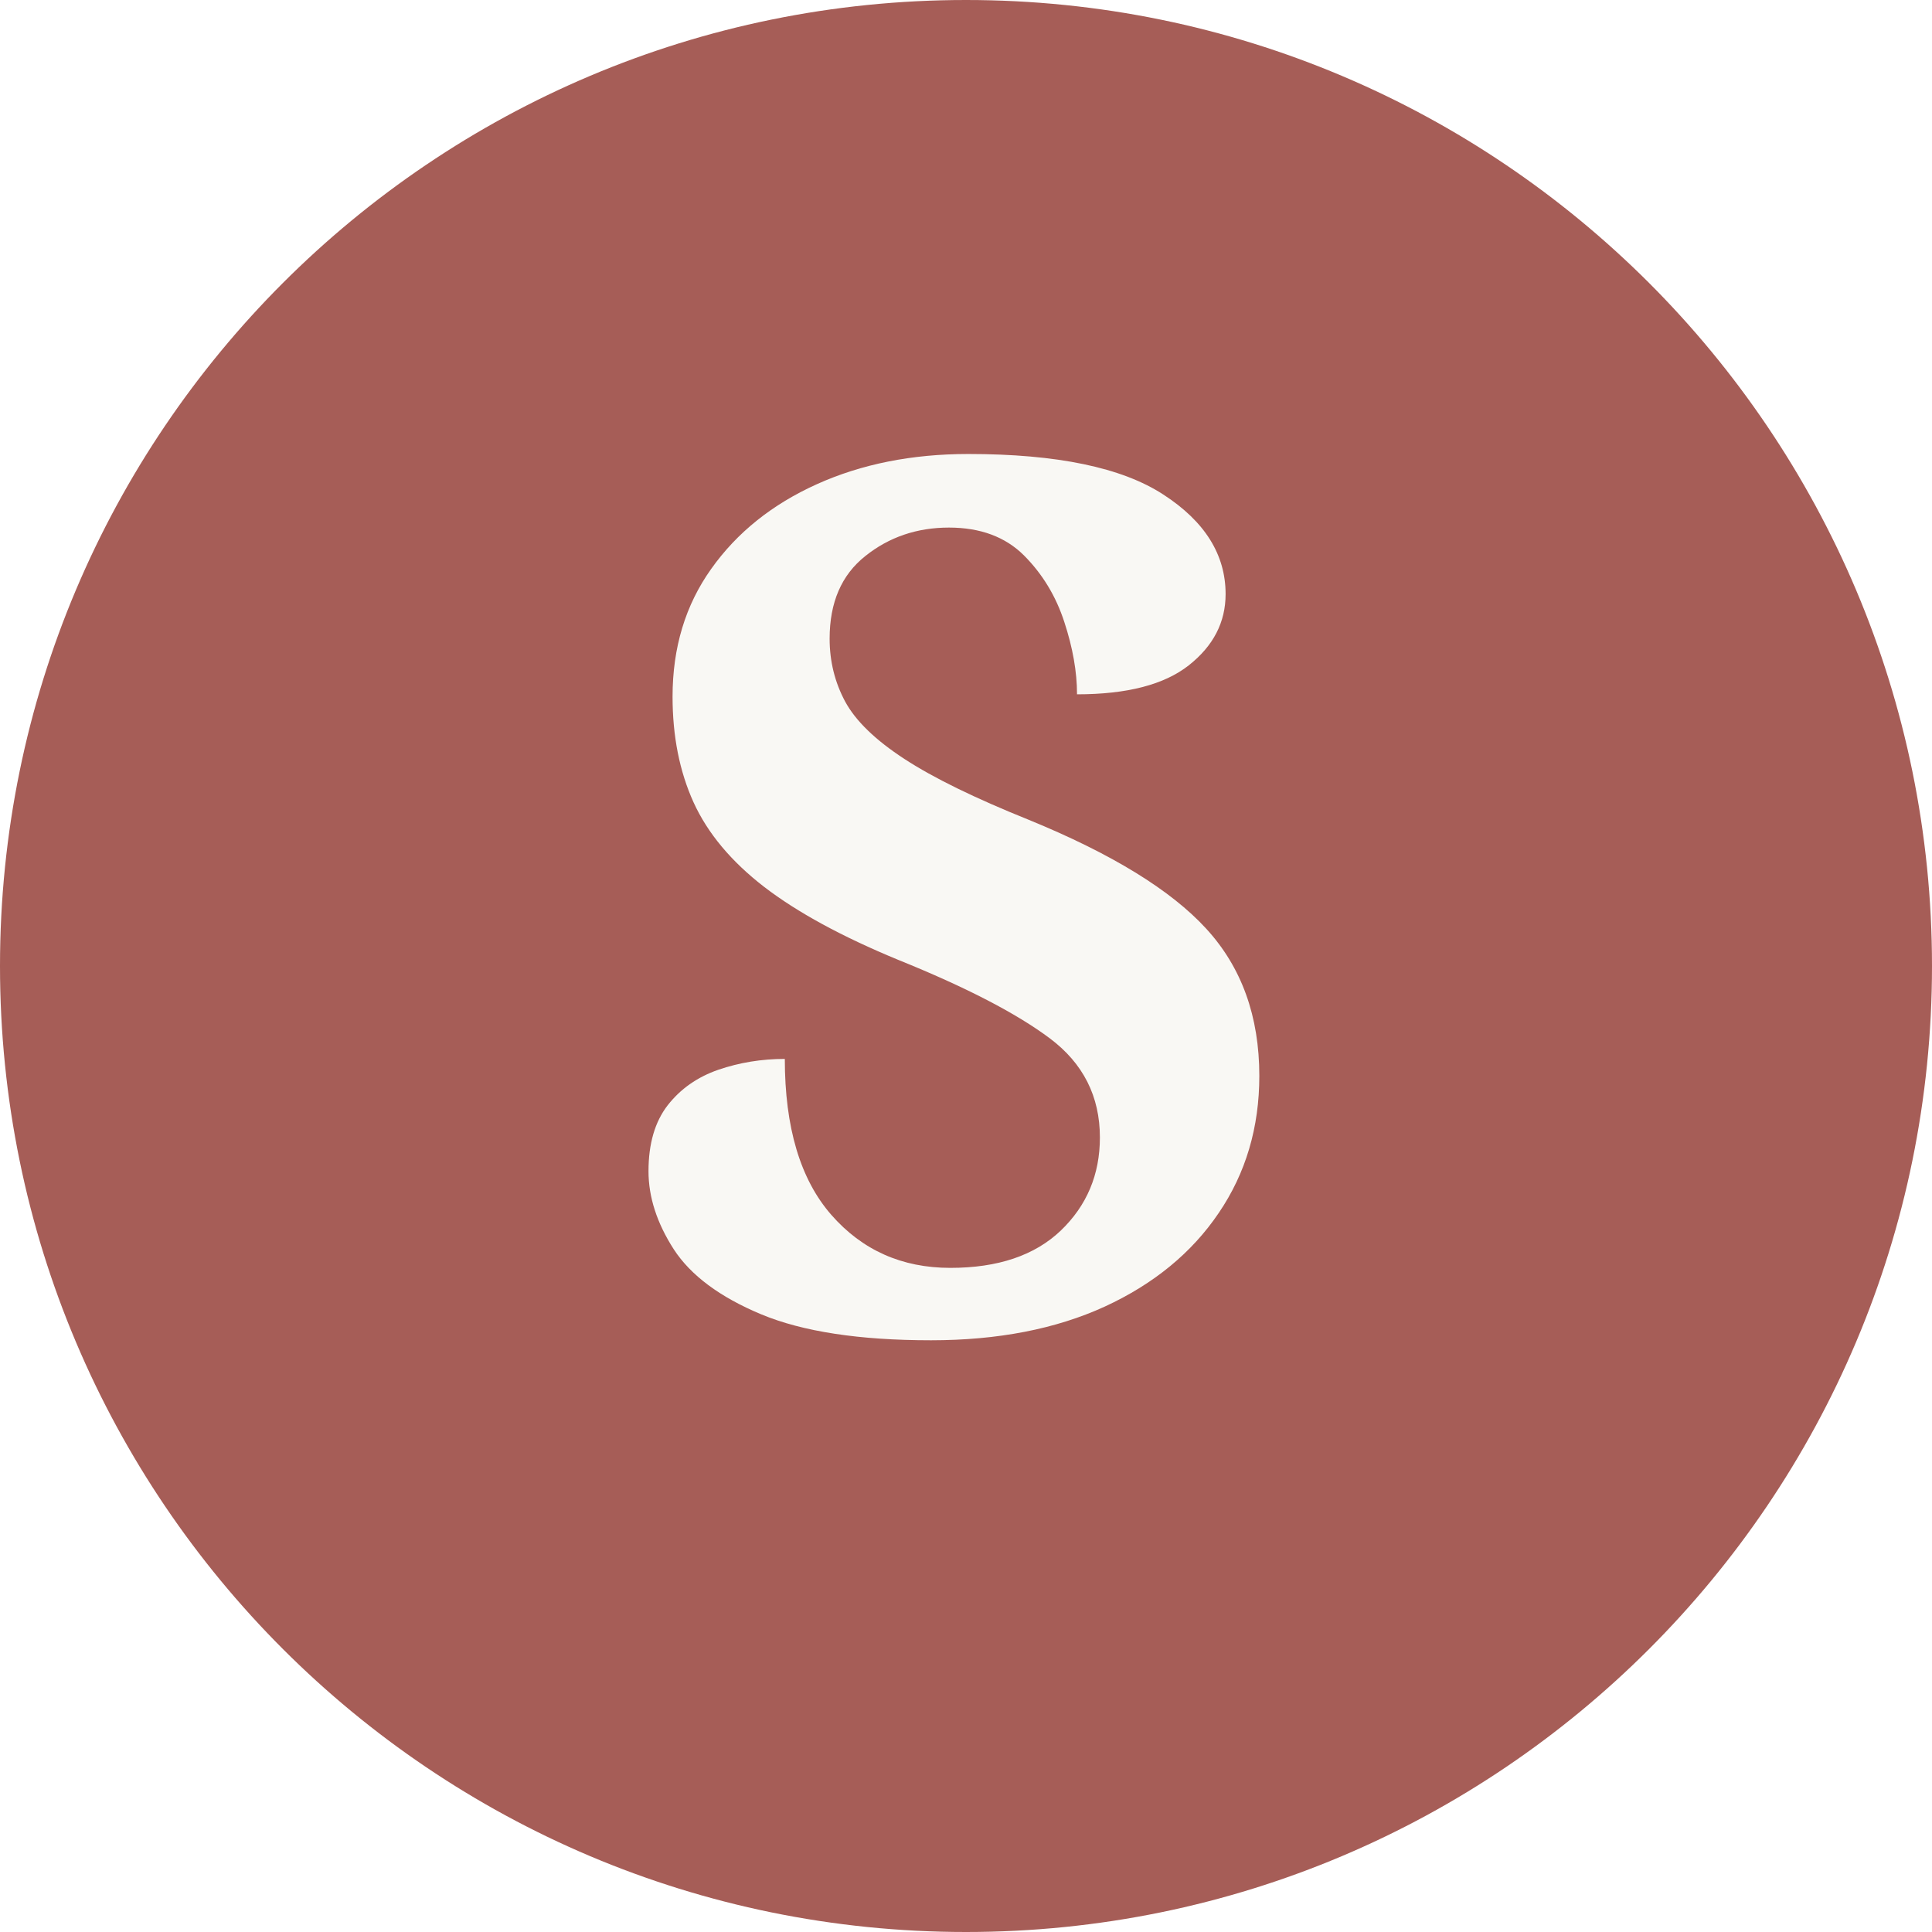
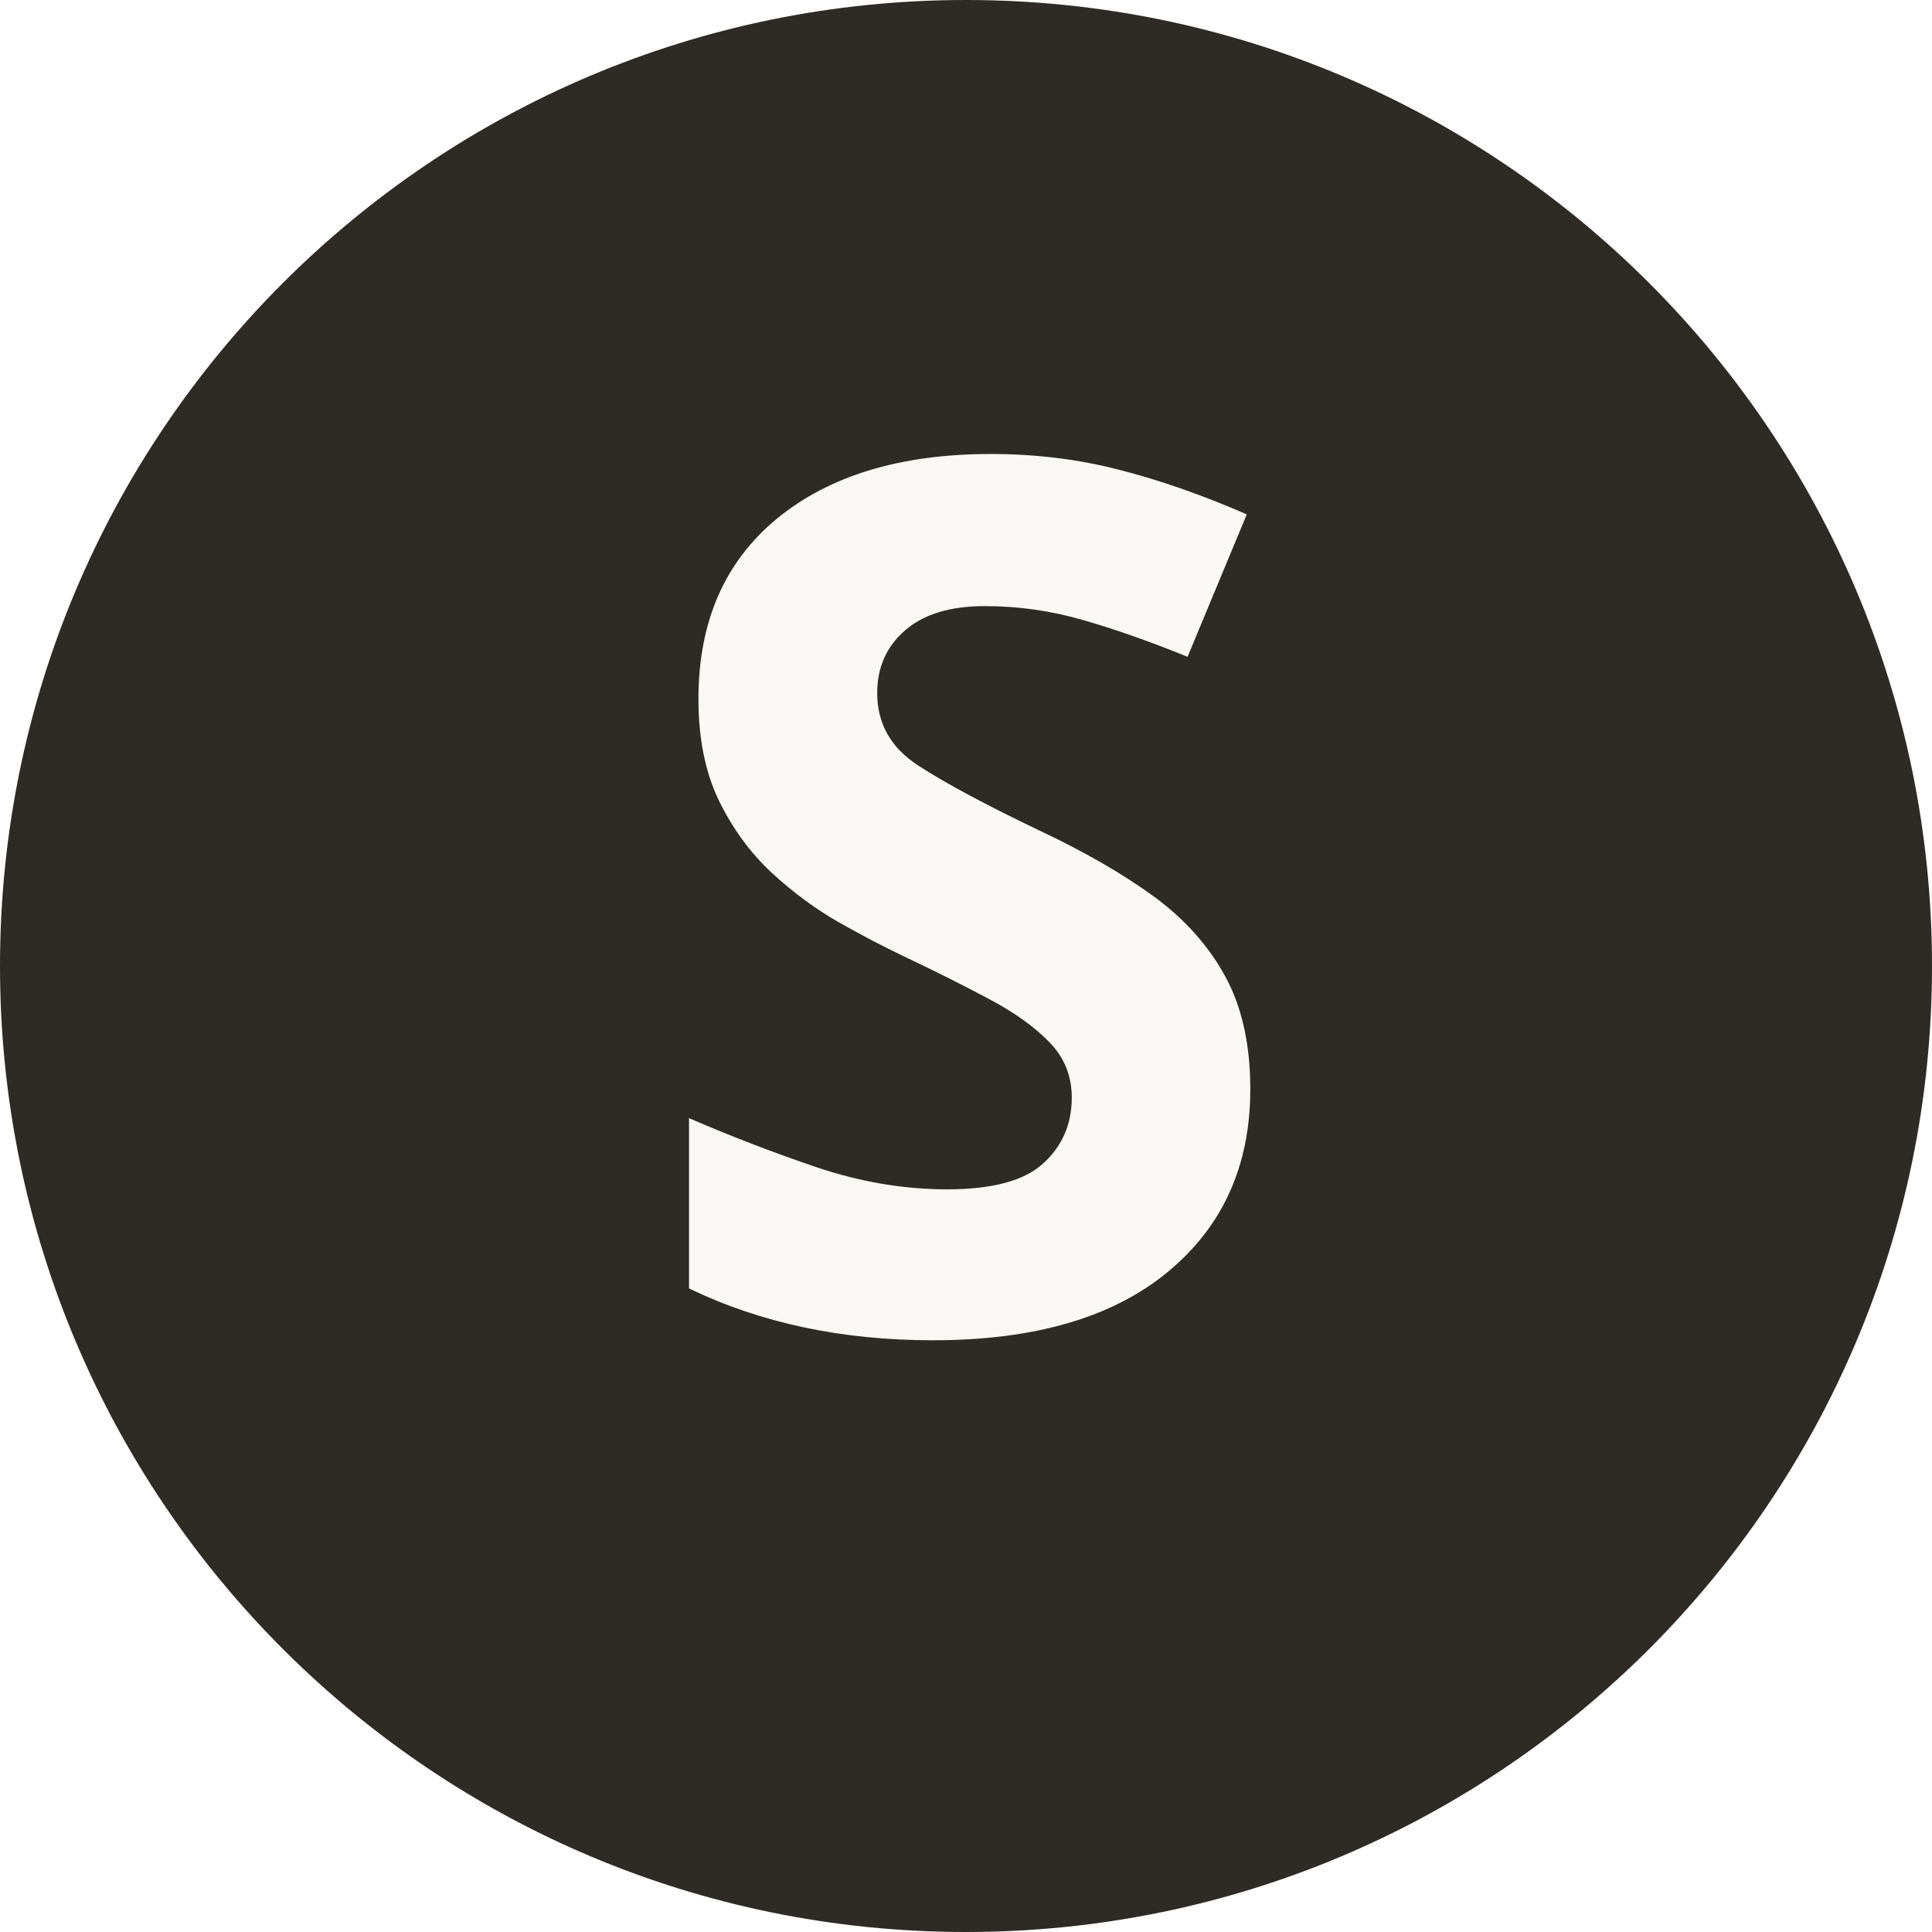
<svg xmlns="http://www.w3.org/2000/svg" viewBox="0 0 128 128">
-   <circle cx="64" cy="64" r="64" fill="#A65D57" />
-   <text x="64" y="88" font-family="Garamond, serif" font-weight="bold" font-size="80" text-anchor="middle" fill="#F9F8F4">S</text>
+   <circle cx="64" cy="64" r="64" fill="#2e2a26" />
+   <text x="64" y="88" font-family="Sabon" font-weight="bold" font-size="80" text-anchor="middle" fill="#F9F8F4">S</text>
</svg>
